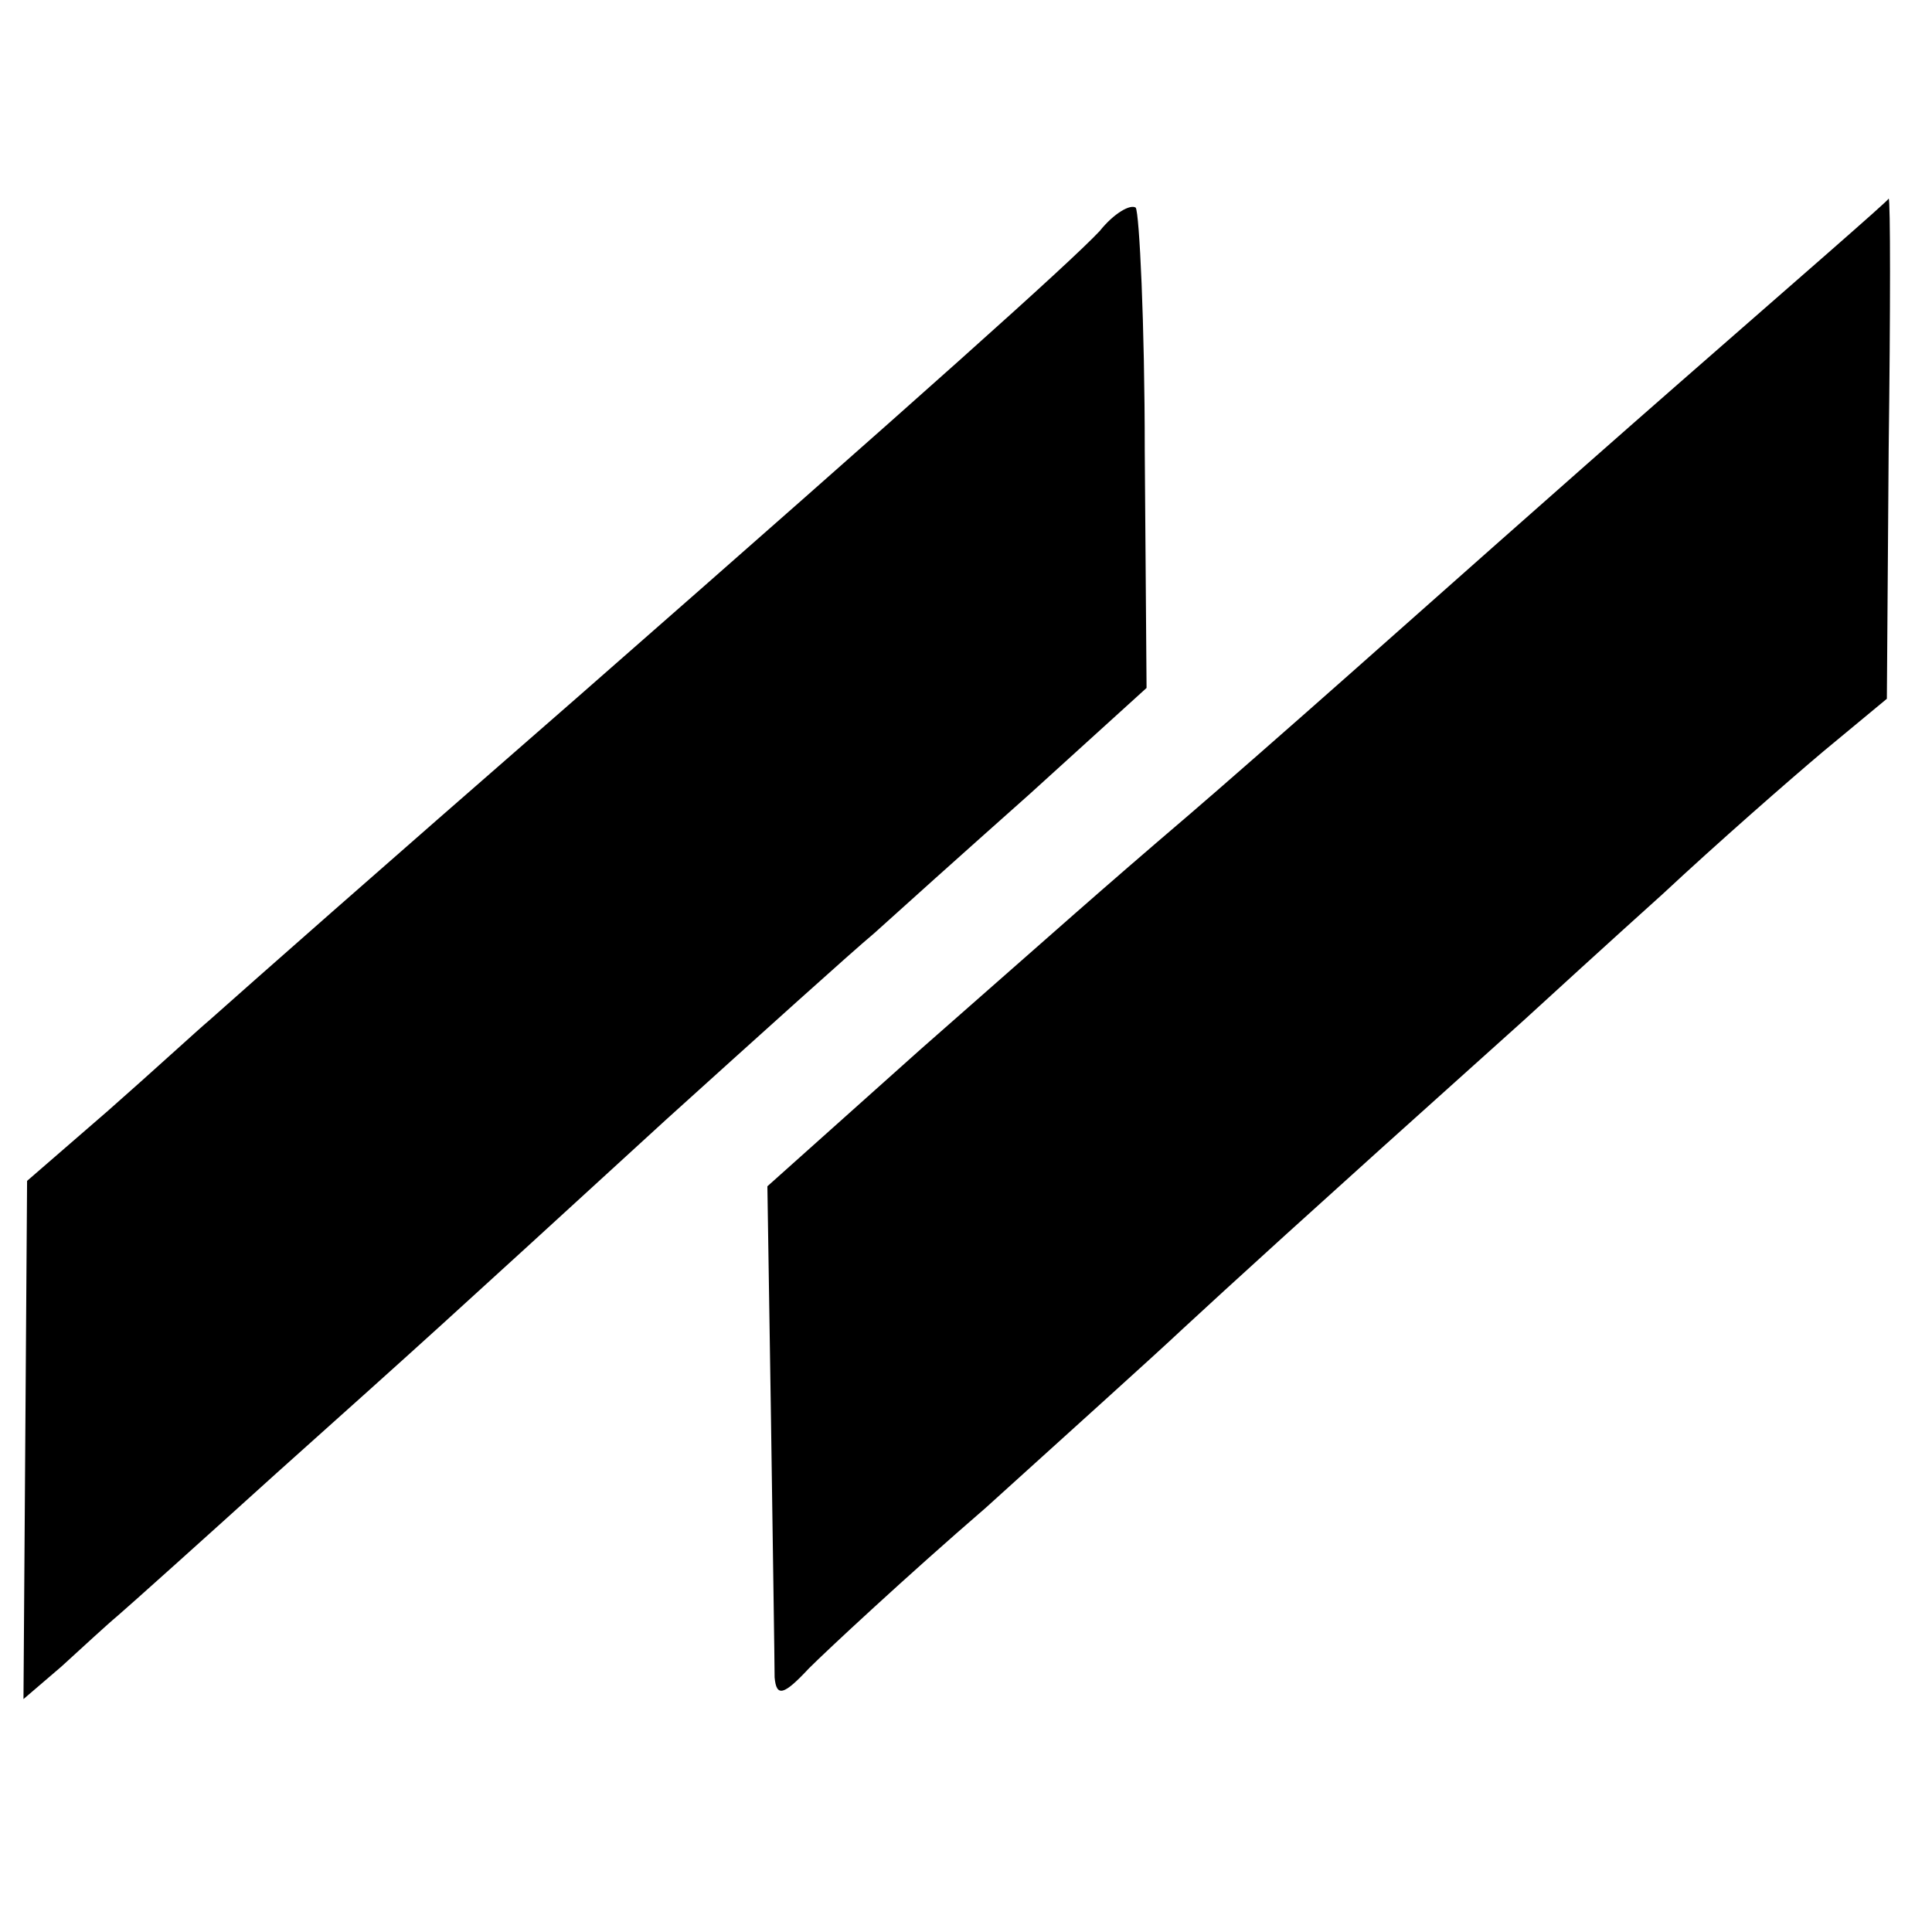
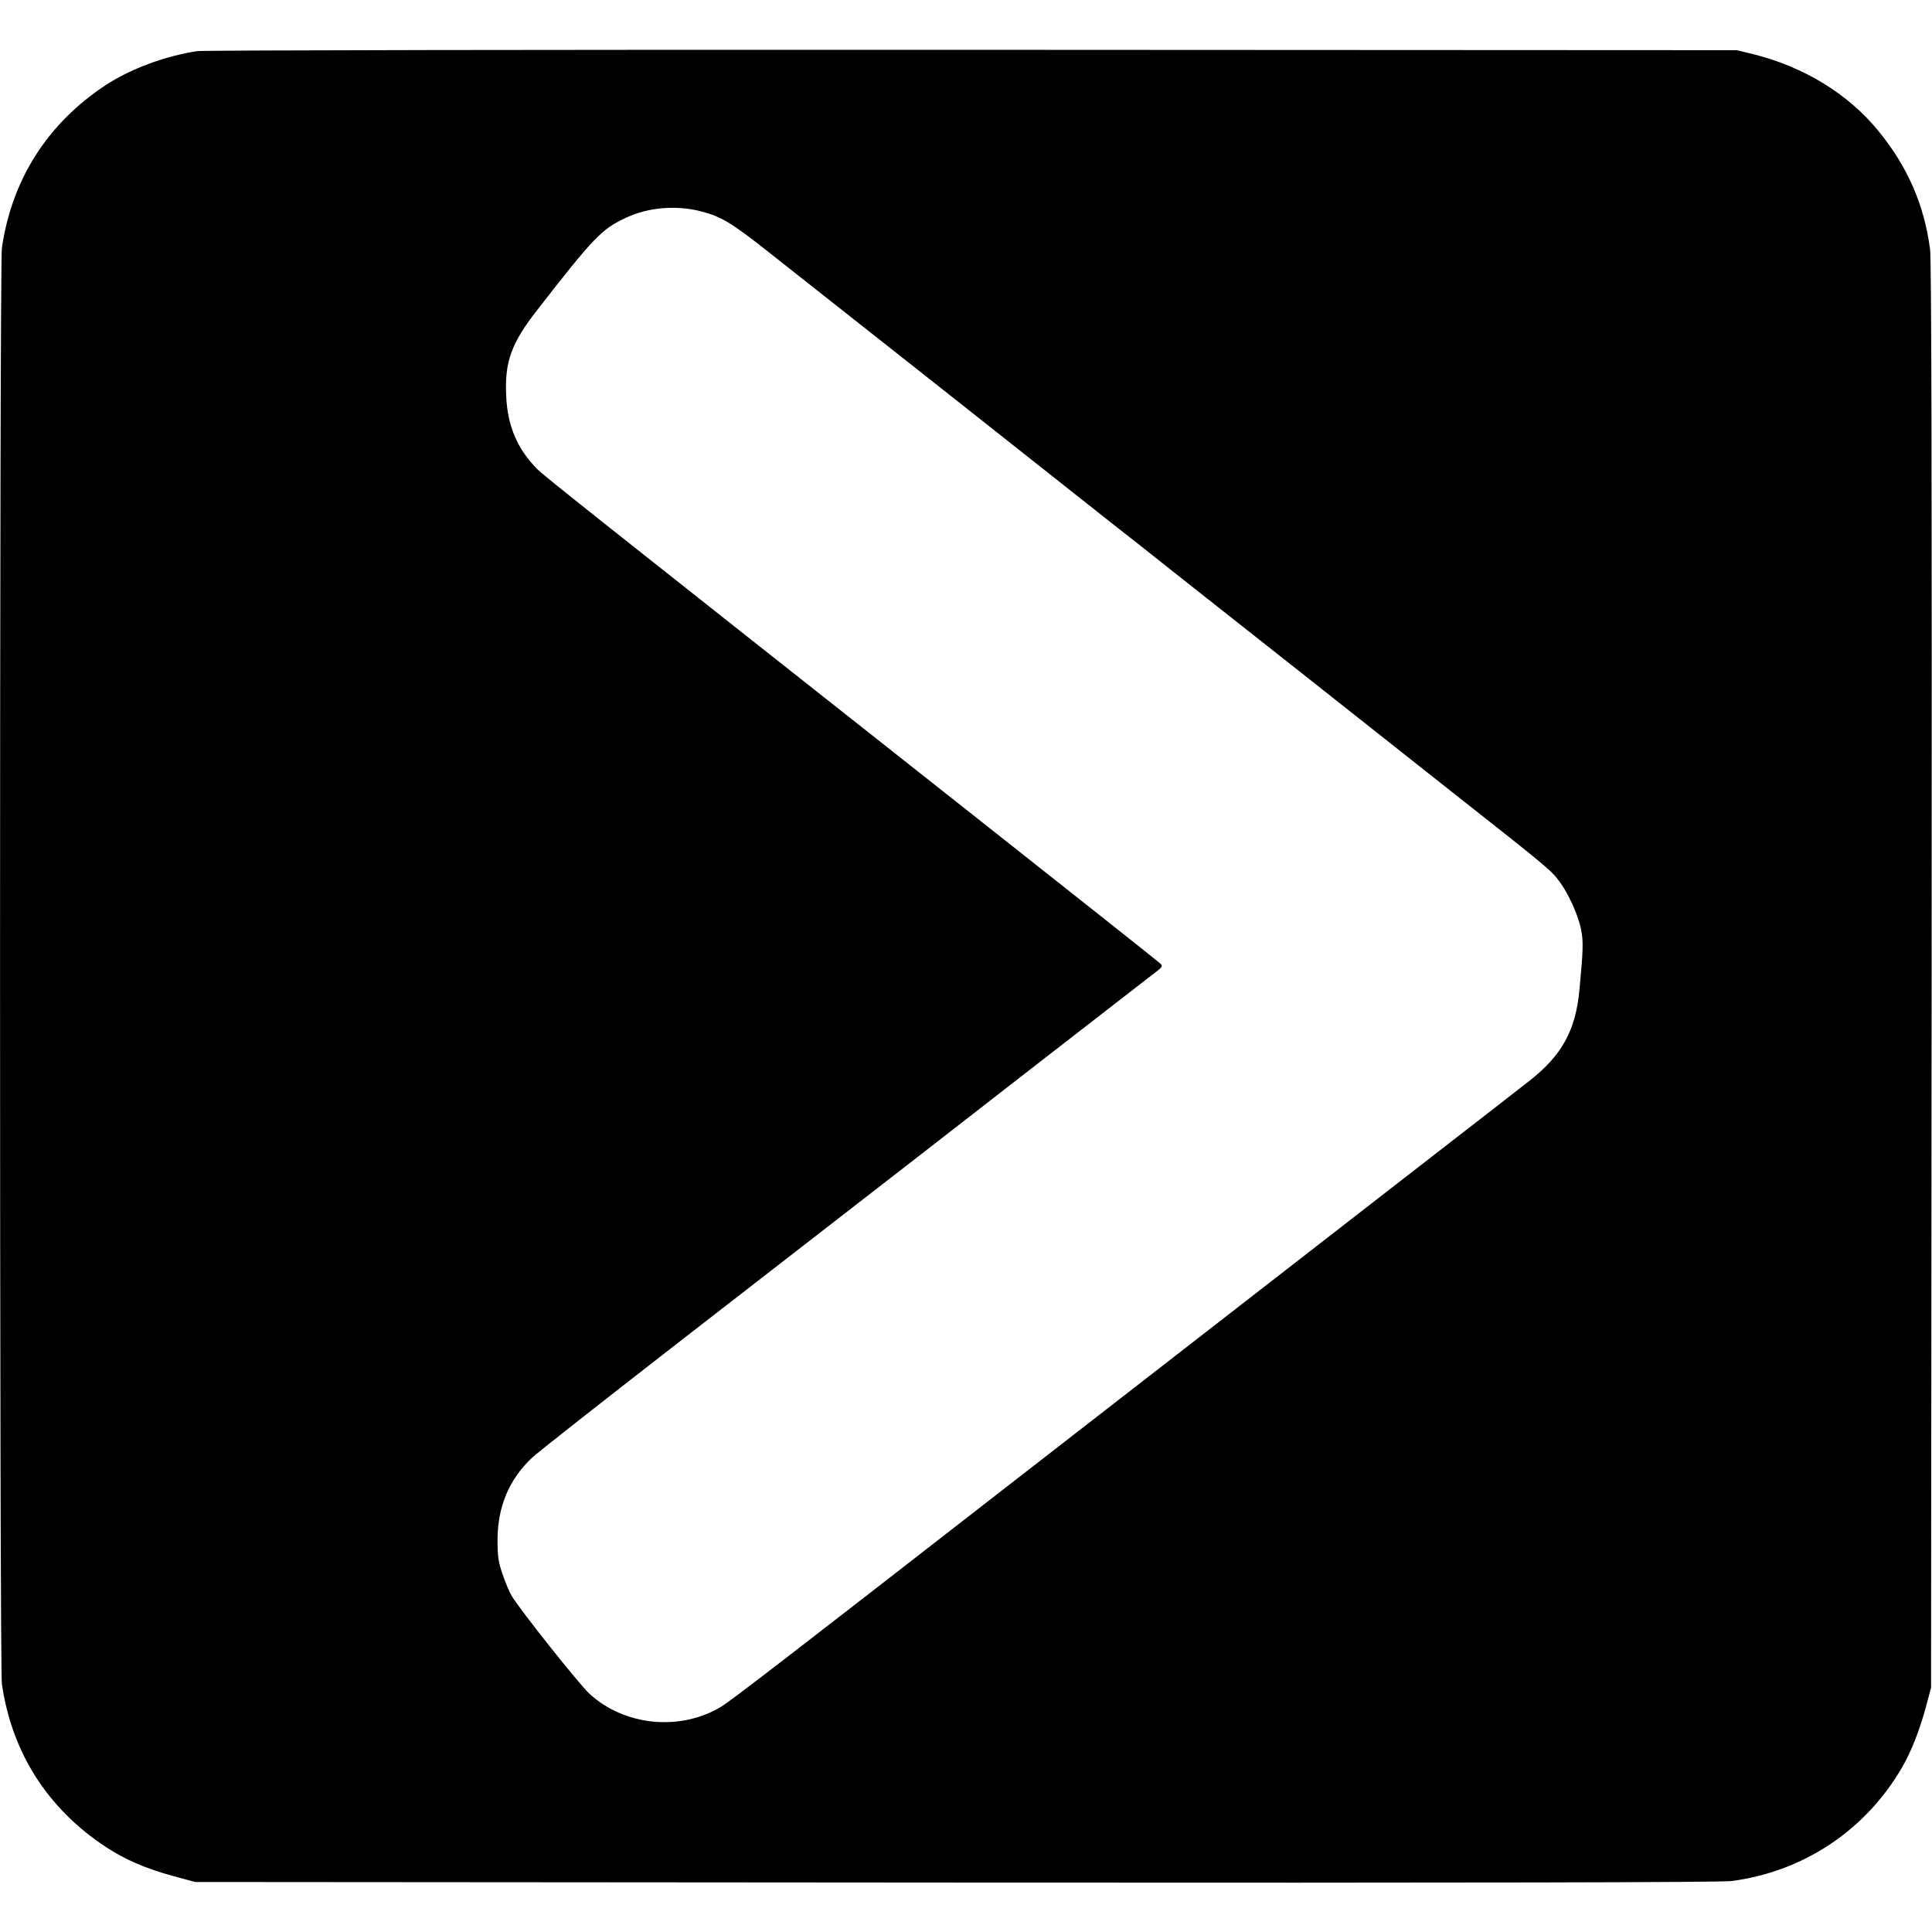
- <svg xmlns="http://www.w3.org/2000/svg" version="1.0" width="107pt" height="107pt" viewBox="0 0 107 107" preserveAspectRatio="xMidYMid meet">
-   <g transform="translate(0,107) scale(0.1,-0.1)" fill="#000000" stroke="none">
-     <path d="M609 942 c-17 -18 -95 -88 -289 -258 -117 -102 -177 -155 -204 -179 -6 -5 -31 -28 -56 -50 l-45 -39 -1 -144 -1 -143 21 18 c11 10 25 23 31 28 7 6 46 41 88 79 86 77 86 77 216 196 52 47 103 93 115 103 11 10 50 45 86 77 l65 59 -1 131 c0 71 -3 132 -5 135 -3 2 -12 -3 -20 -13z" />
-     <path d="M929 857 c-64 -56 -145 -128 -180 -159 -35 -31 -75 -66 -89 -78 -55 -47 -68 -59 -150 -131 l-85 -76 2 -129 c1 -71 2 -135 2 -143 1 -11 5 -10 19 5 10 10 54 51 98 89 43 39 92 83 109 99 26 24 63 58 189 171 12 11 47 43 77 70 30 28 70 63 89 79 l35 29 1 138 c1 77 1 139 0 139 0 -1 -53 -47 -117 -103z" />
+ <svg xmlns="http://www.w3.org/2000/svg" version="1.0" width="1024pt" height="1024pt" viewBox="0 0 1024 1024" preserveAspectRatio="xMidYMid meet">
+   <g transform="translate(0,1024) scale(0.1,-0.1)" fill="#000000" stroke="none">
+     <path d="M1046 9969 c-169 -25 -355 -94 -487 -181 -308 -203 -497 -501 -549 -863 -13 -96 -13 -7514 0 -7610 52 -362 241 -660 549 -863 103 -68 211 -115 361 -156 l115 -31 4030 -3 c2796 -2 4055 1 4112 8 381 50 708 267 903 600 50 86 94 198 128 324 l27 101 3 3770 c2 2614 -1 3795 -8 3852 -31 237 -119 440 -275 630 -159 195 -394 339 -663 406 l-87 21 -4050 2 c-2227 1 -4076 -2 -4109 -7z m2669 -849 c108 -28 162 -60 370 -225 99 -78 515 -406 925 -730 410 -324 799 -632 866 -685 67 -52 238 -187 380 -300 225 -177 1199 -947 1444 -1141 504 -397 519 -410 563 -468 49 -64 102 -181 117 -258 13 -63 11 -111 -9 -323 -20 -211 -93 -344 -264 -478 -34 -27 -334 -260 -667 -518 -1001 -777 -1849 -1436 -2130 -1654 -1120 -871 -1440 -1118 -1488 -1146 -217 -131 -511 -102 -697 68 -53 48 -366 442 -412 518 -12 19 -34 71 -49 115 -23 68 -27 96 -27 185 1 174 60 316 180 431 26 26 392 313 813 640 421 326 974 756 1230 954 366 285 970 754 1271 987 30 23 32 28 19 41 -8 8 -458 365 -1000 793 -2028 1602 -2265 1790 -2304 1829 -104 106 -156 227 -163 385 -9 182 27 281 163 455 300 386 342 430 470 490 118 56 266 69 399 35z" />
  </g>
</svg>
